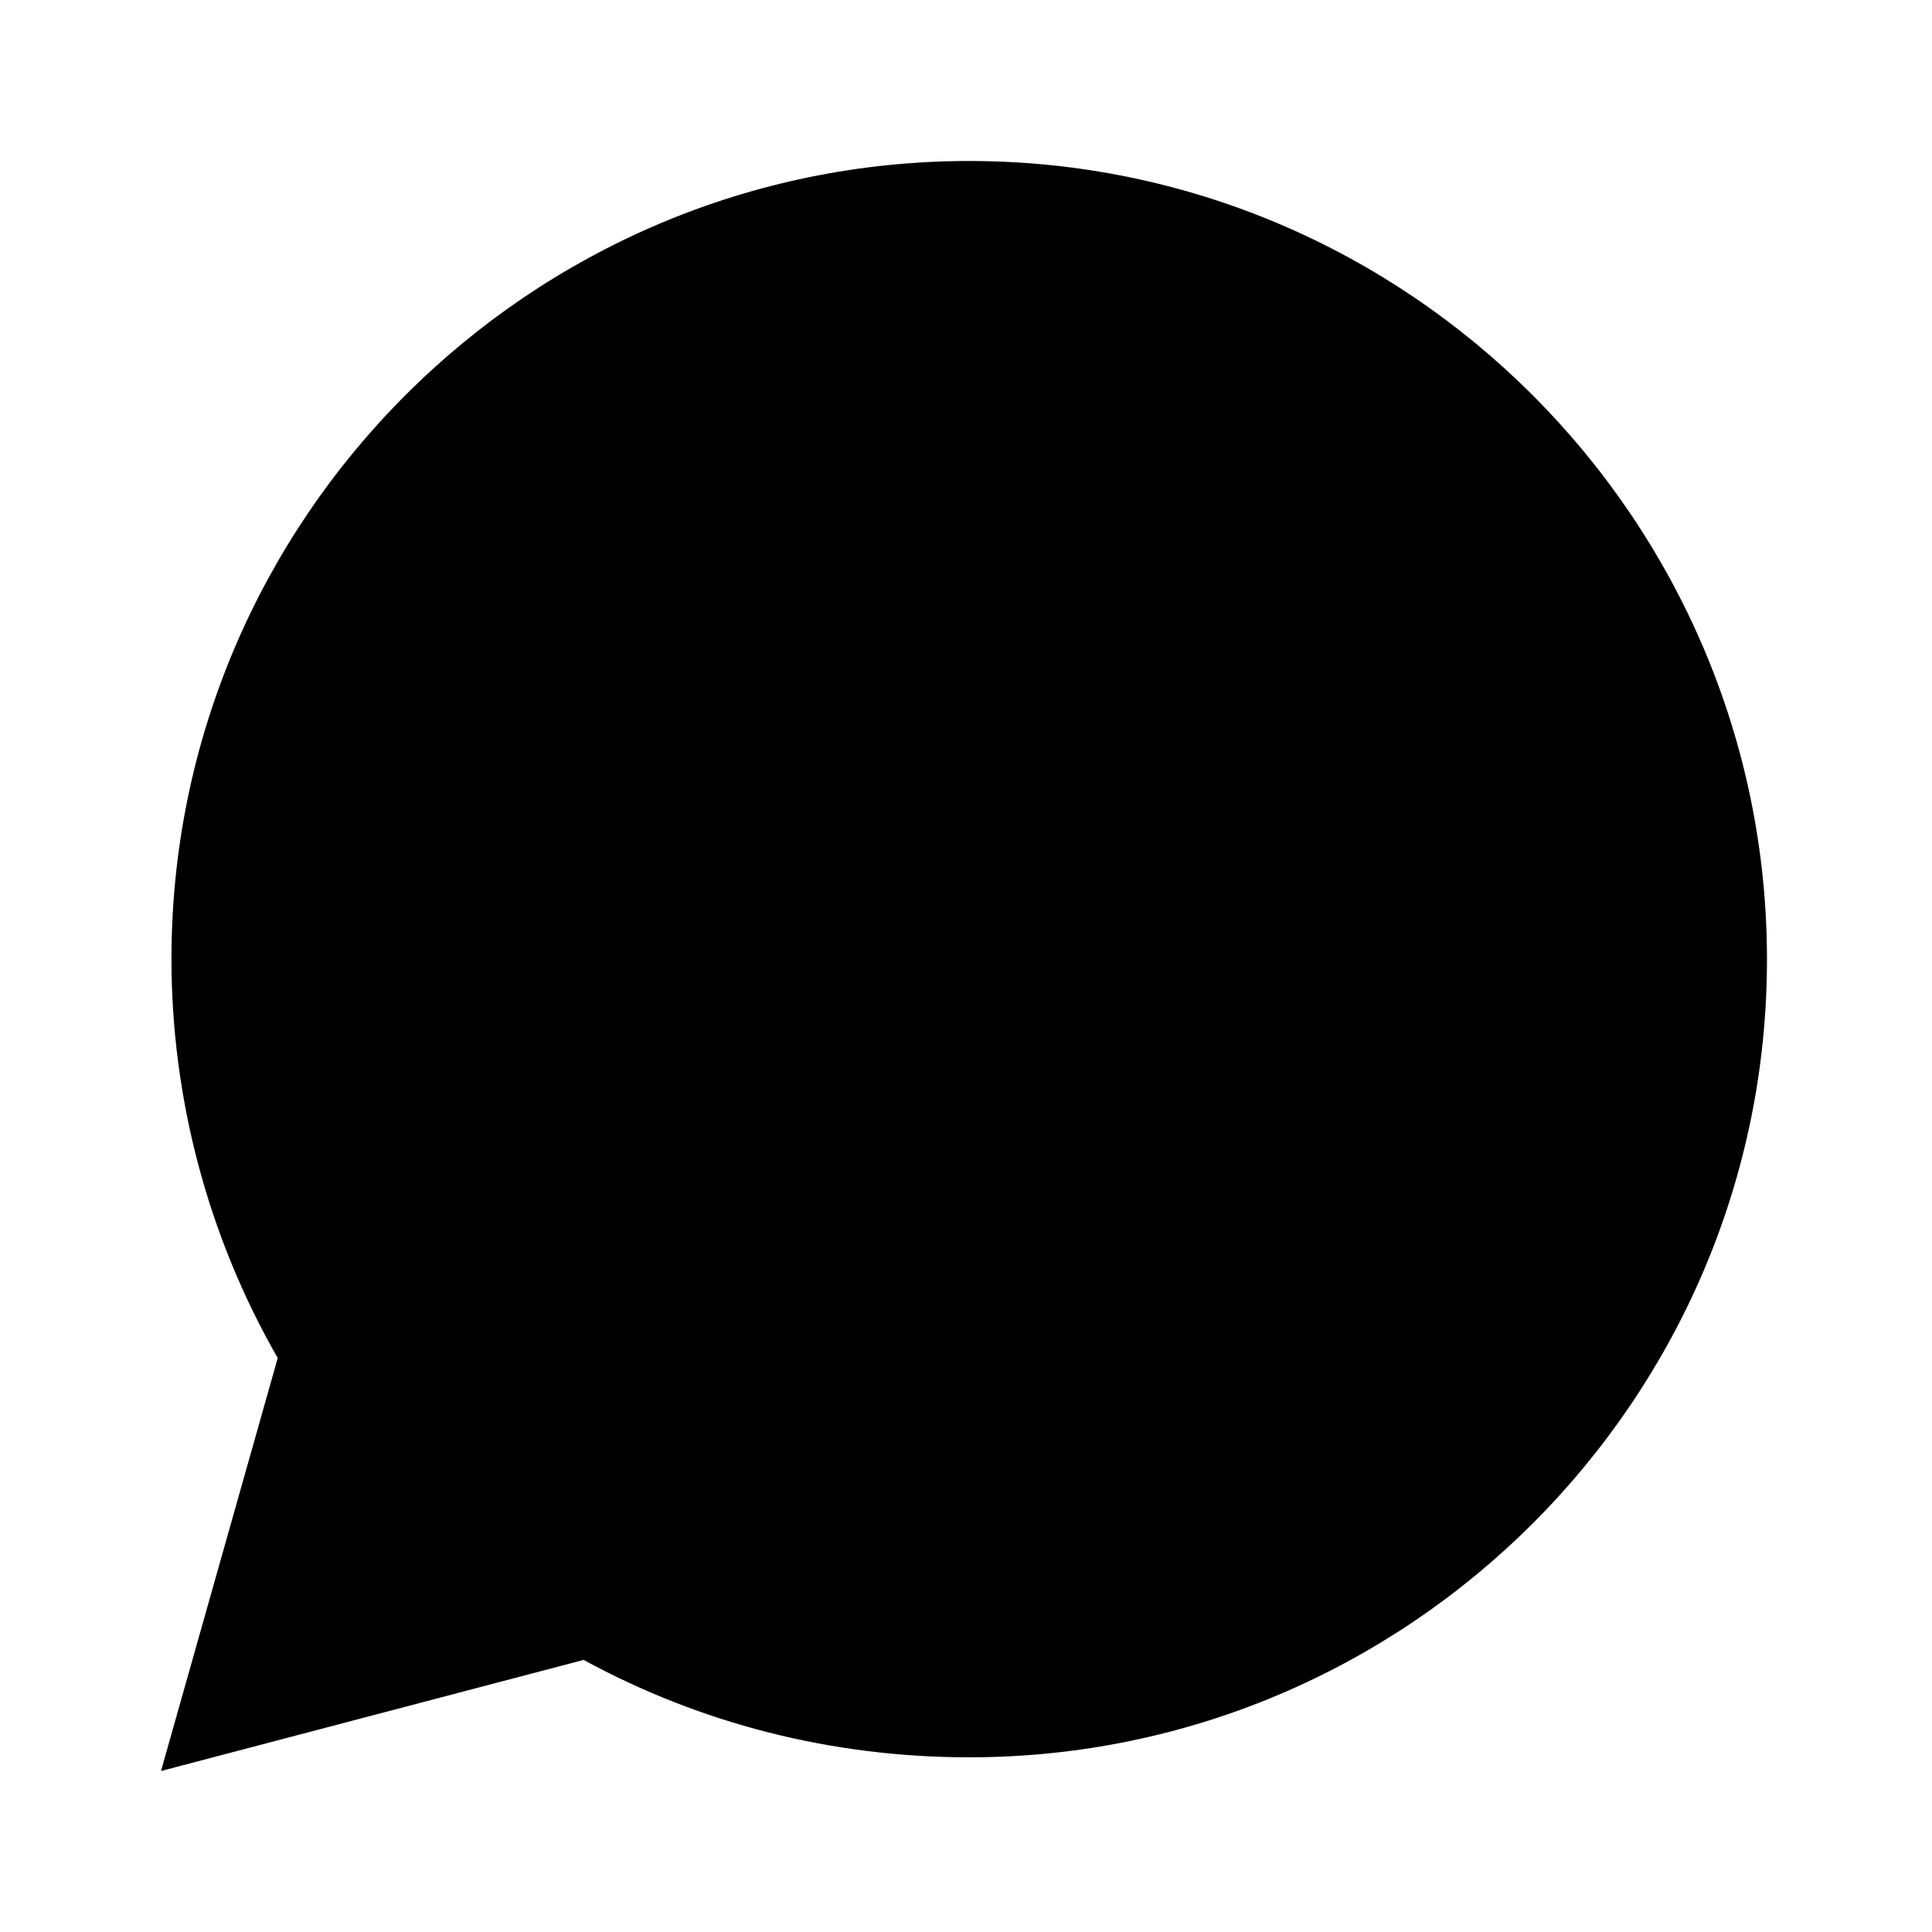
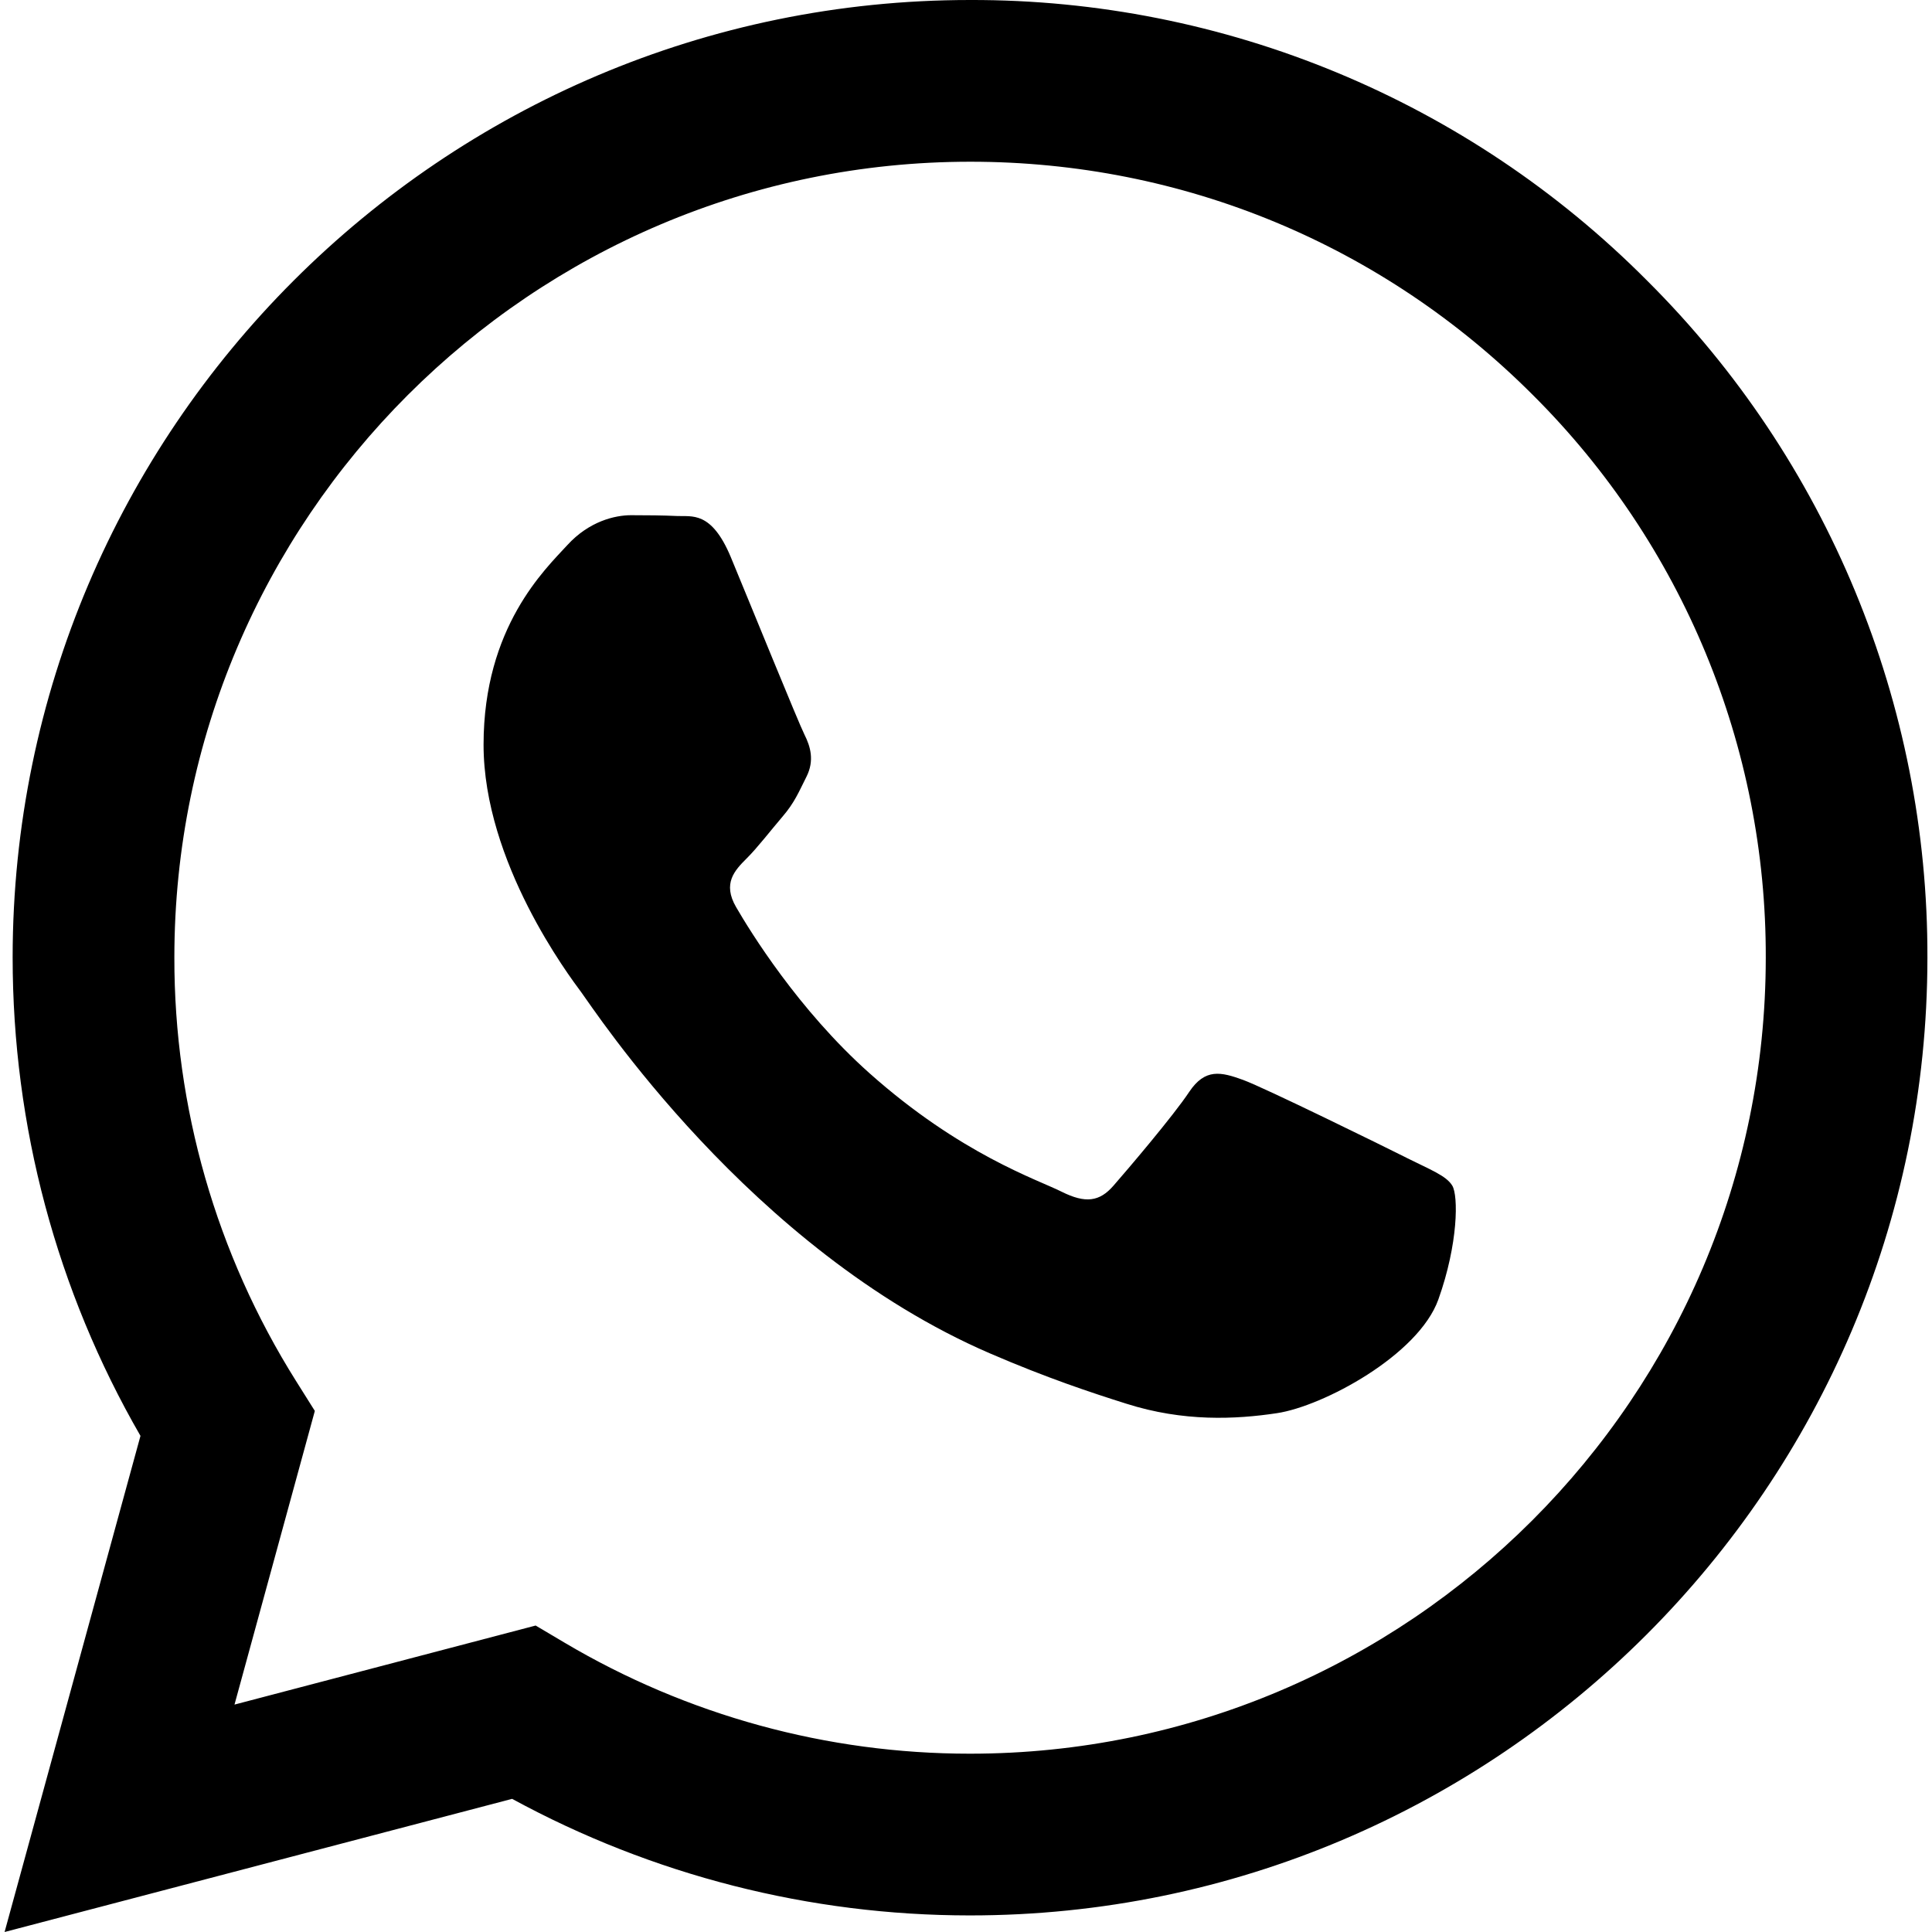
<svg xmlns="http://www.w3.org/2000/svg" viewBox="0 0 24 24" fill="currentColor">
-   <path d="M12.04 2C6.58 2 2.13 6.45 2.13 11.91c0 1.75.46 3.46 1.32 4.96L2 22l5.25-1.38c1.45.79 3.08 1.21 4.79 1.21 5.46 0 9.91-4.45 9.91-9.91S17.5 2 12.04 2z" />
+   <path d="M17.472 14.382c-.297-.149-1.758-.867-2.03-.967-.273-.099-.471-.148-.67.15-.197.297-.767.966-.94 1.164-.173.199-.347.223-.644.075-.297-.15-1.255-.463-2.39-1.475-.883-.788-1.48-1.761-1.653-2.059-.173-.297-.018-.458.13-.606.134-.133.298-.347.446-.52.149-.174.198-.298.298-.497.099-.198.05-.371-.025-.52-.075-.149-.669-1.612-.916-2.207-.242-.579-.487-.5-.669-.51-.173-.008-.371-.01-.57-.01-.198 0-.52.074-.792.372-.272.297-1.04 1.016-1.04 2.479 0 1.462 1.065 2.875 1.213 3.074.149.198 2.096 3.2 5.077 4.487.709.306 1.262.489 1.694.625.712.227 1.36.195 1.871.118.571-.085 1.758-.719 2.006-1.413.248-.694.248-1.289.173-1.413-.074-.124-.272-.198-.57-.347m-5.421 7.403h-.004a9.87 9.87 0 01-5.031-1.378l-.361-.214-3.741.982.998-3.648-.235-.374a9.86 9.86 0 01-1.51-5.26c.001-5.45 4.436-9.884 9.888-9.884 2.64 0 5.122 1.03 6.988 2.898a9.825 9.825 0 012.893 6.994c-.003 5.45-4.437 9.884-9.885 9.884m8.413-18.297A11.815 11.815 0 0012.05 0C5.495 0 .16 5.335.157 11.892c0 2.096.547 4.142 1.588 5.945L.057 24l6.305-1.654a11.882 11.882 0 005.683 1.448h.005c6.554 0 11.89-5.335 11.893-11.893a11.821 11.821 0 00-3.48-8.413z" />
</svg>
